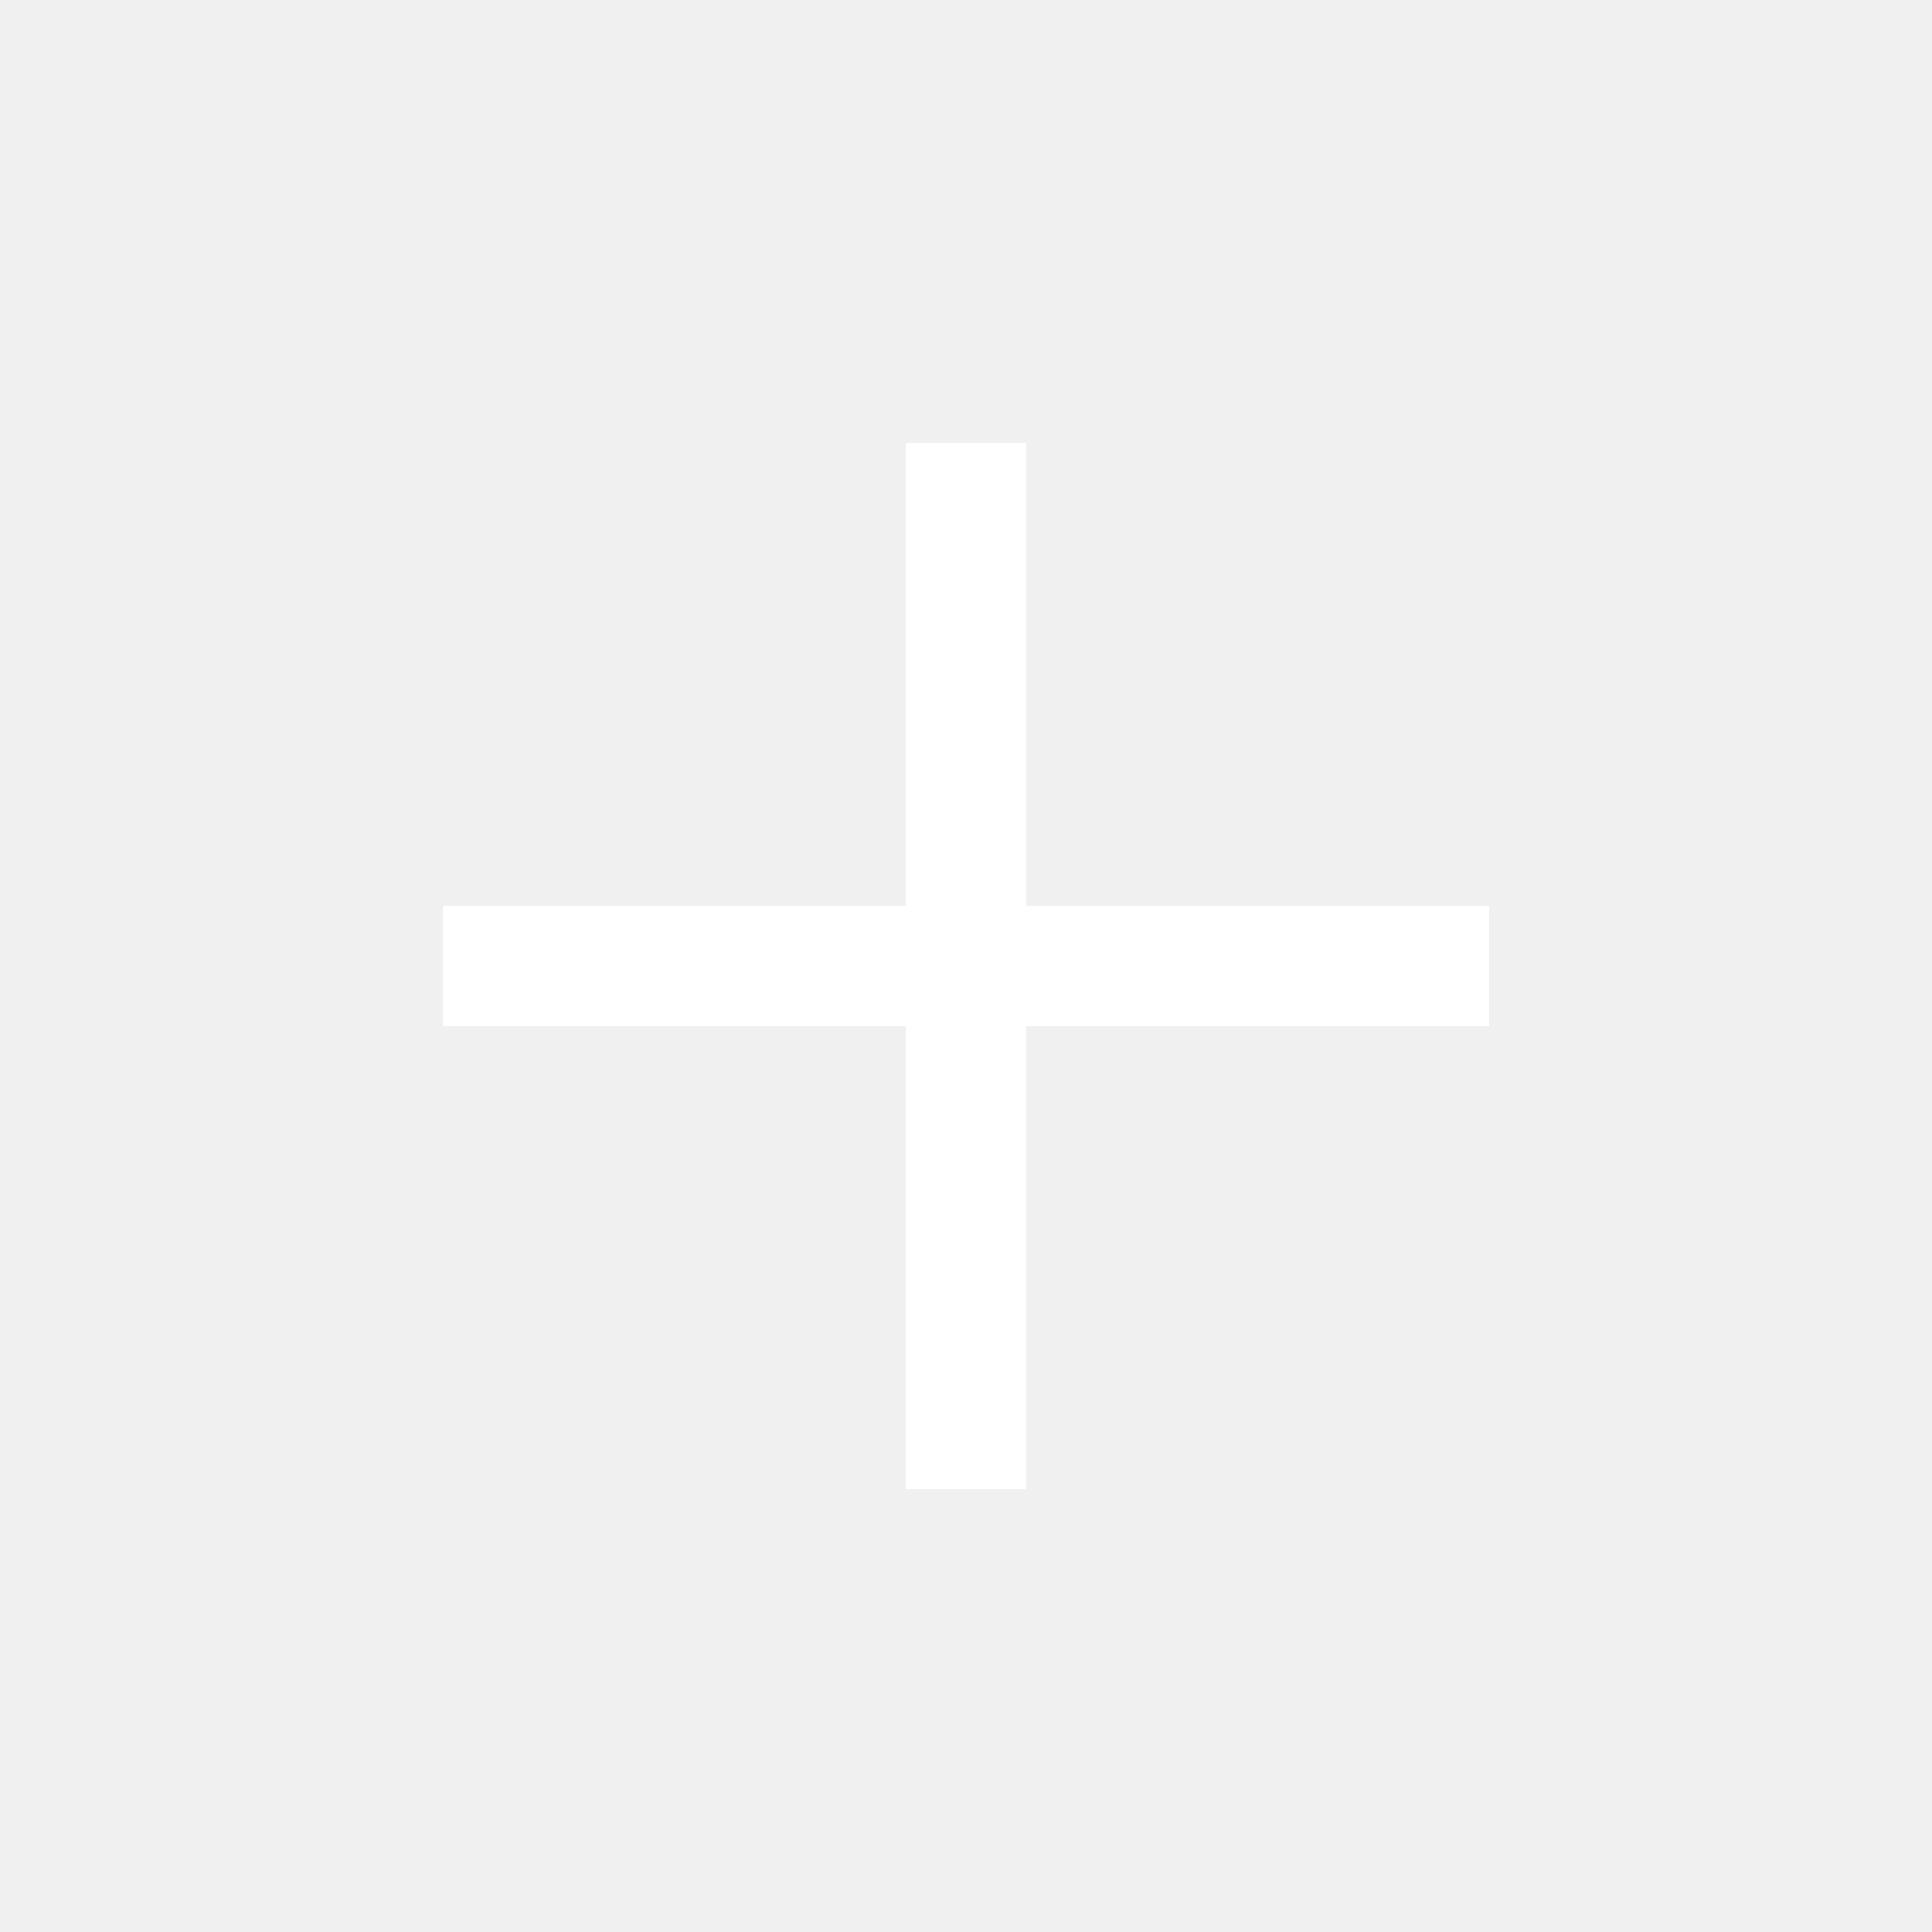
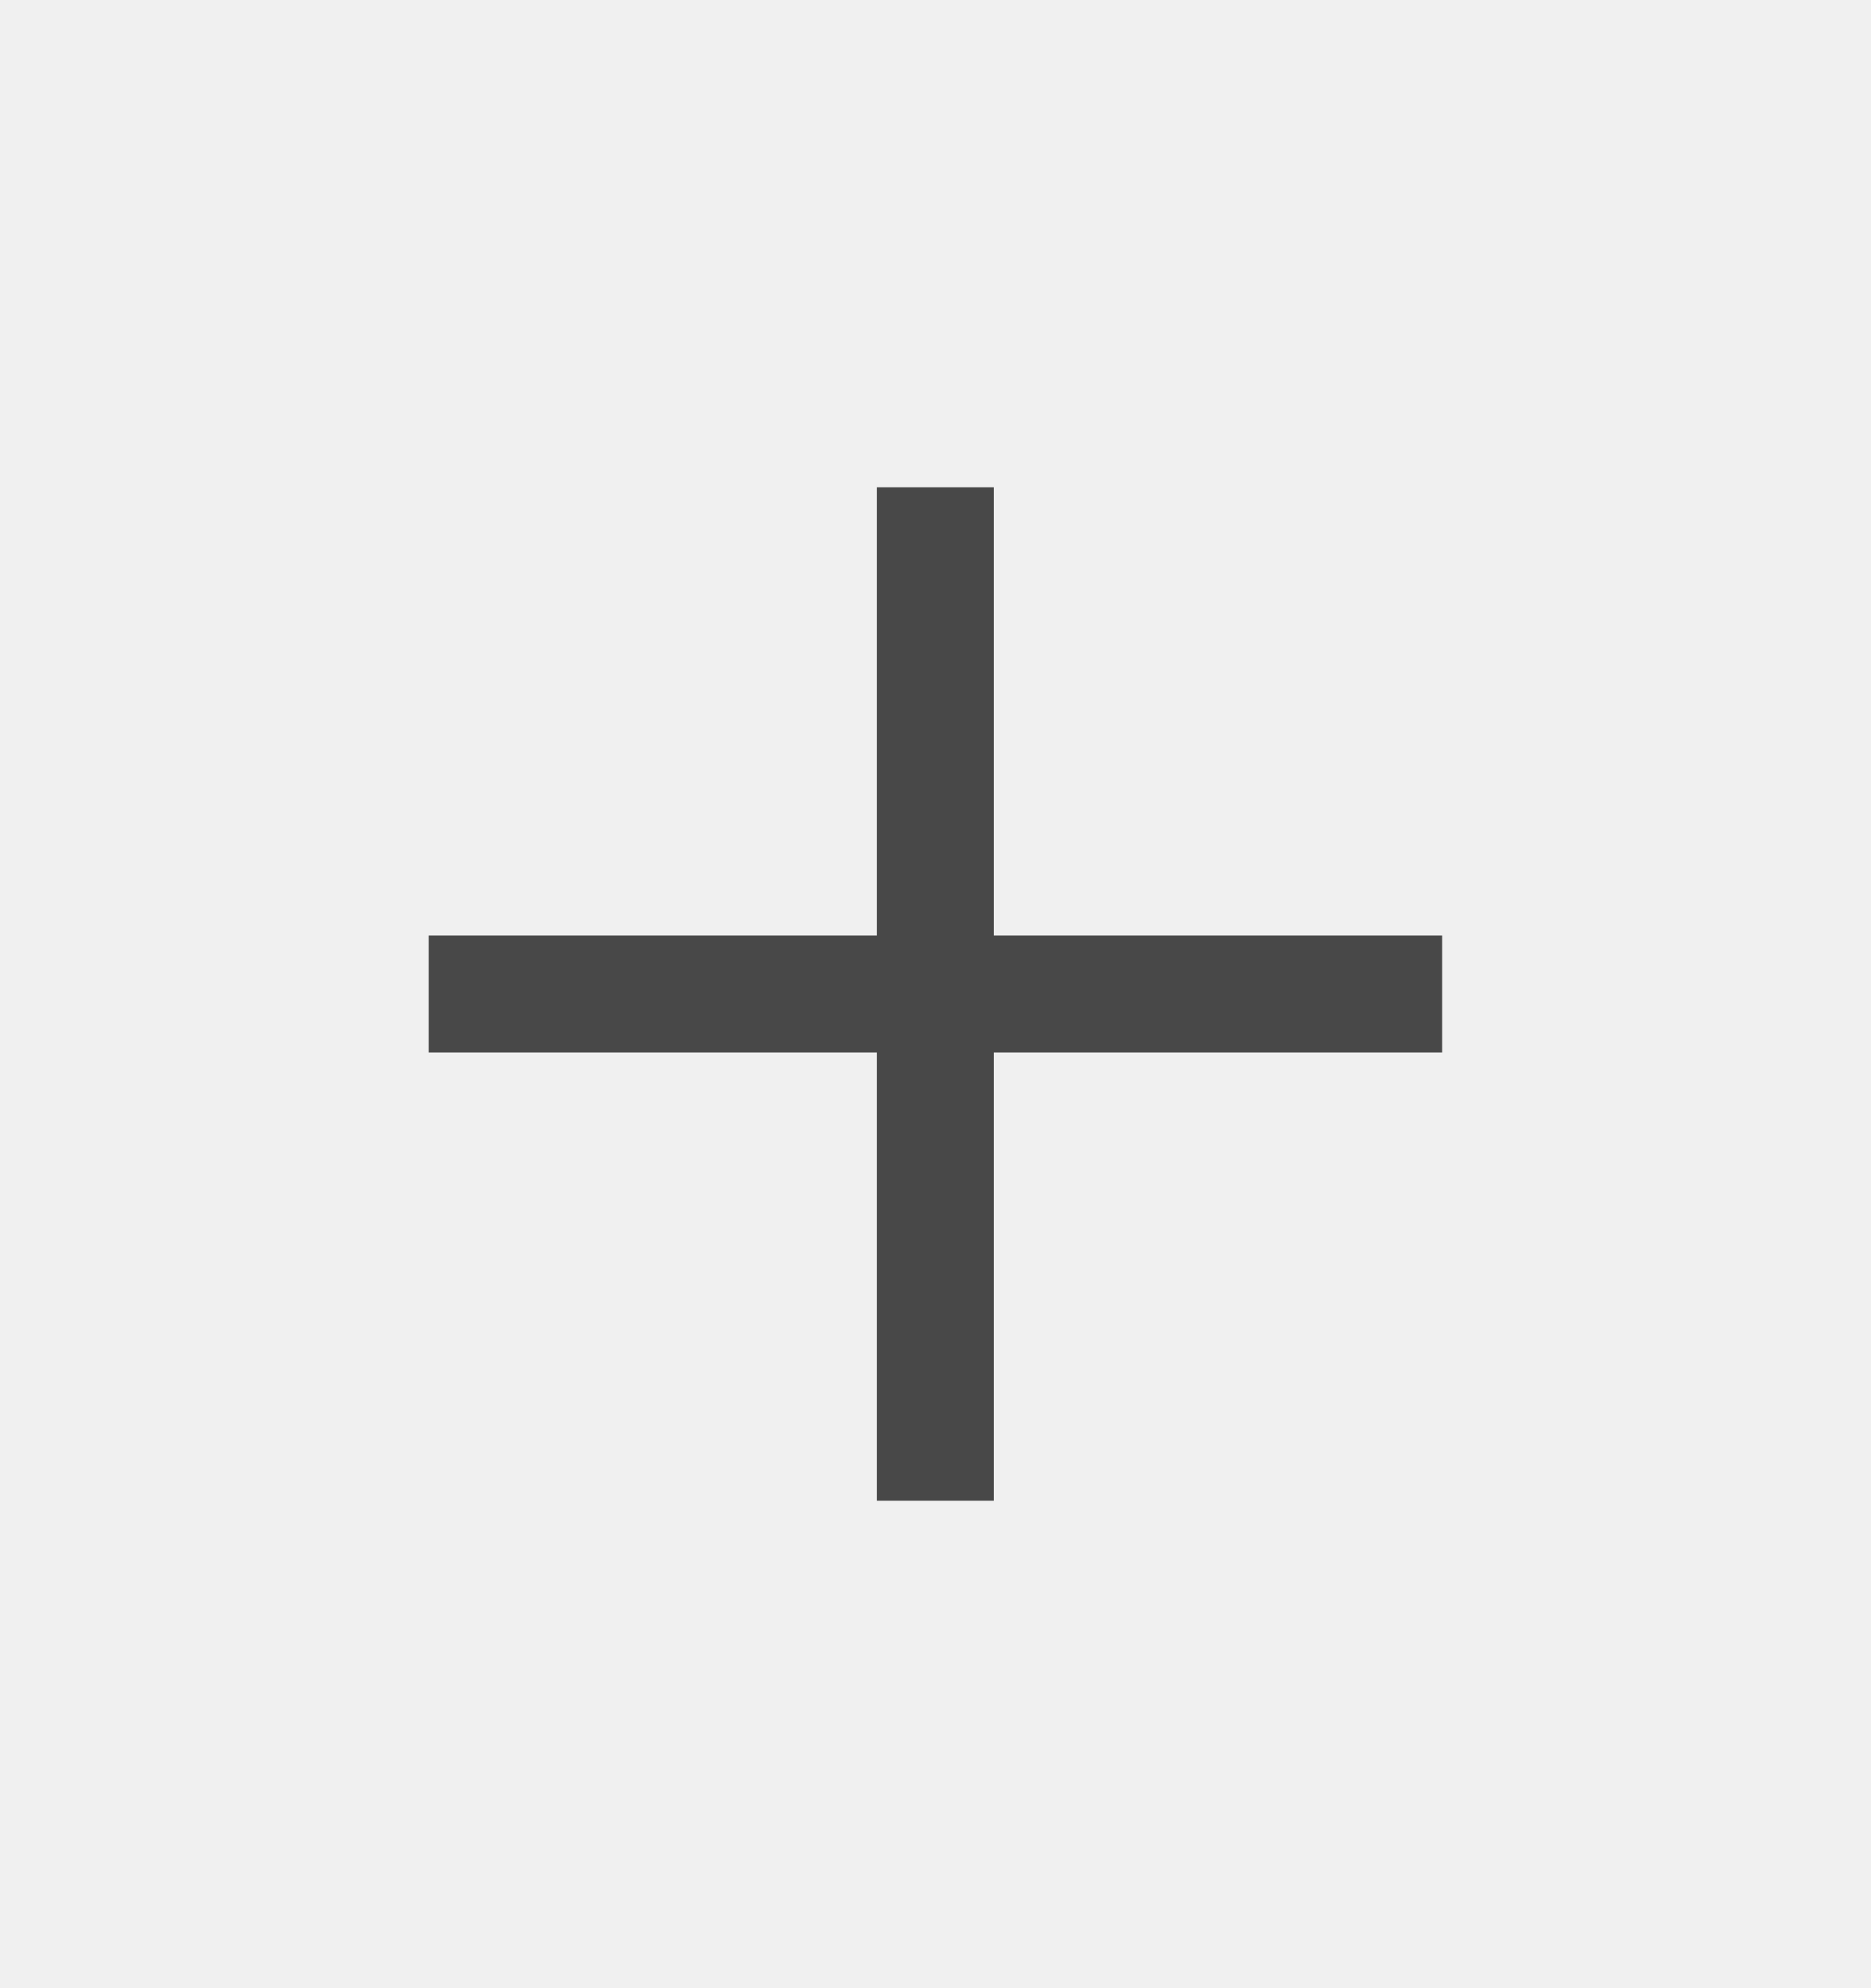
- <svg xmlns="http://www.w3.org/2000/svg" width="24" height="24" viewBox="0 0 24 24" fill="none">
-   <mask id="mask0_997_4441" style="mask-type:alpha" maskUnits="userSpaceOnUse" x="0" y="0" width="24" height="24">
-     <rect width="24" height="24" fill="#D9D9D9" />
+ <svg xmlns="http://www.w3.org/2000/svg" width="16" height="17" viewBox="0 0 16 17" fill="none">
+   <mask id="mask0_2304_14814" style="mask-type:alpha" maskUnits="userSpaceOnUse" x="0" y="0" width="16" height="17">
+     <rect y="0.5" width="16" height="16" fill="#D9D9D9" />
  </mask>
-   <g mask="url(#mask0_997_4441)">
-     <path d="M11.25 12.75H5.5V11.25H11.25V5.5H12.75V11.25H18.5V12.75H12.75V18.5H11.25V12.75Z" fill="white" />
+   <g mask="url(#mask0_2304_14814)">
+     <path d="M7.499 9H3.666V8H7.499V4.167H8.499V8H12.333V9H8.499V12.833H7.499V9Z" fill="#484848" />
  </g>
</svg>
